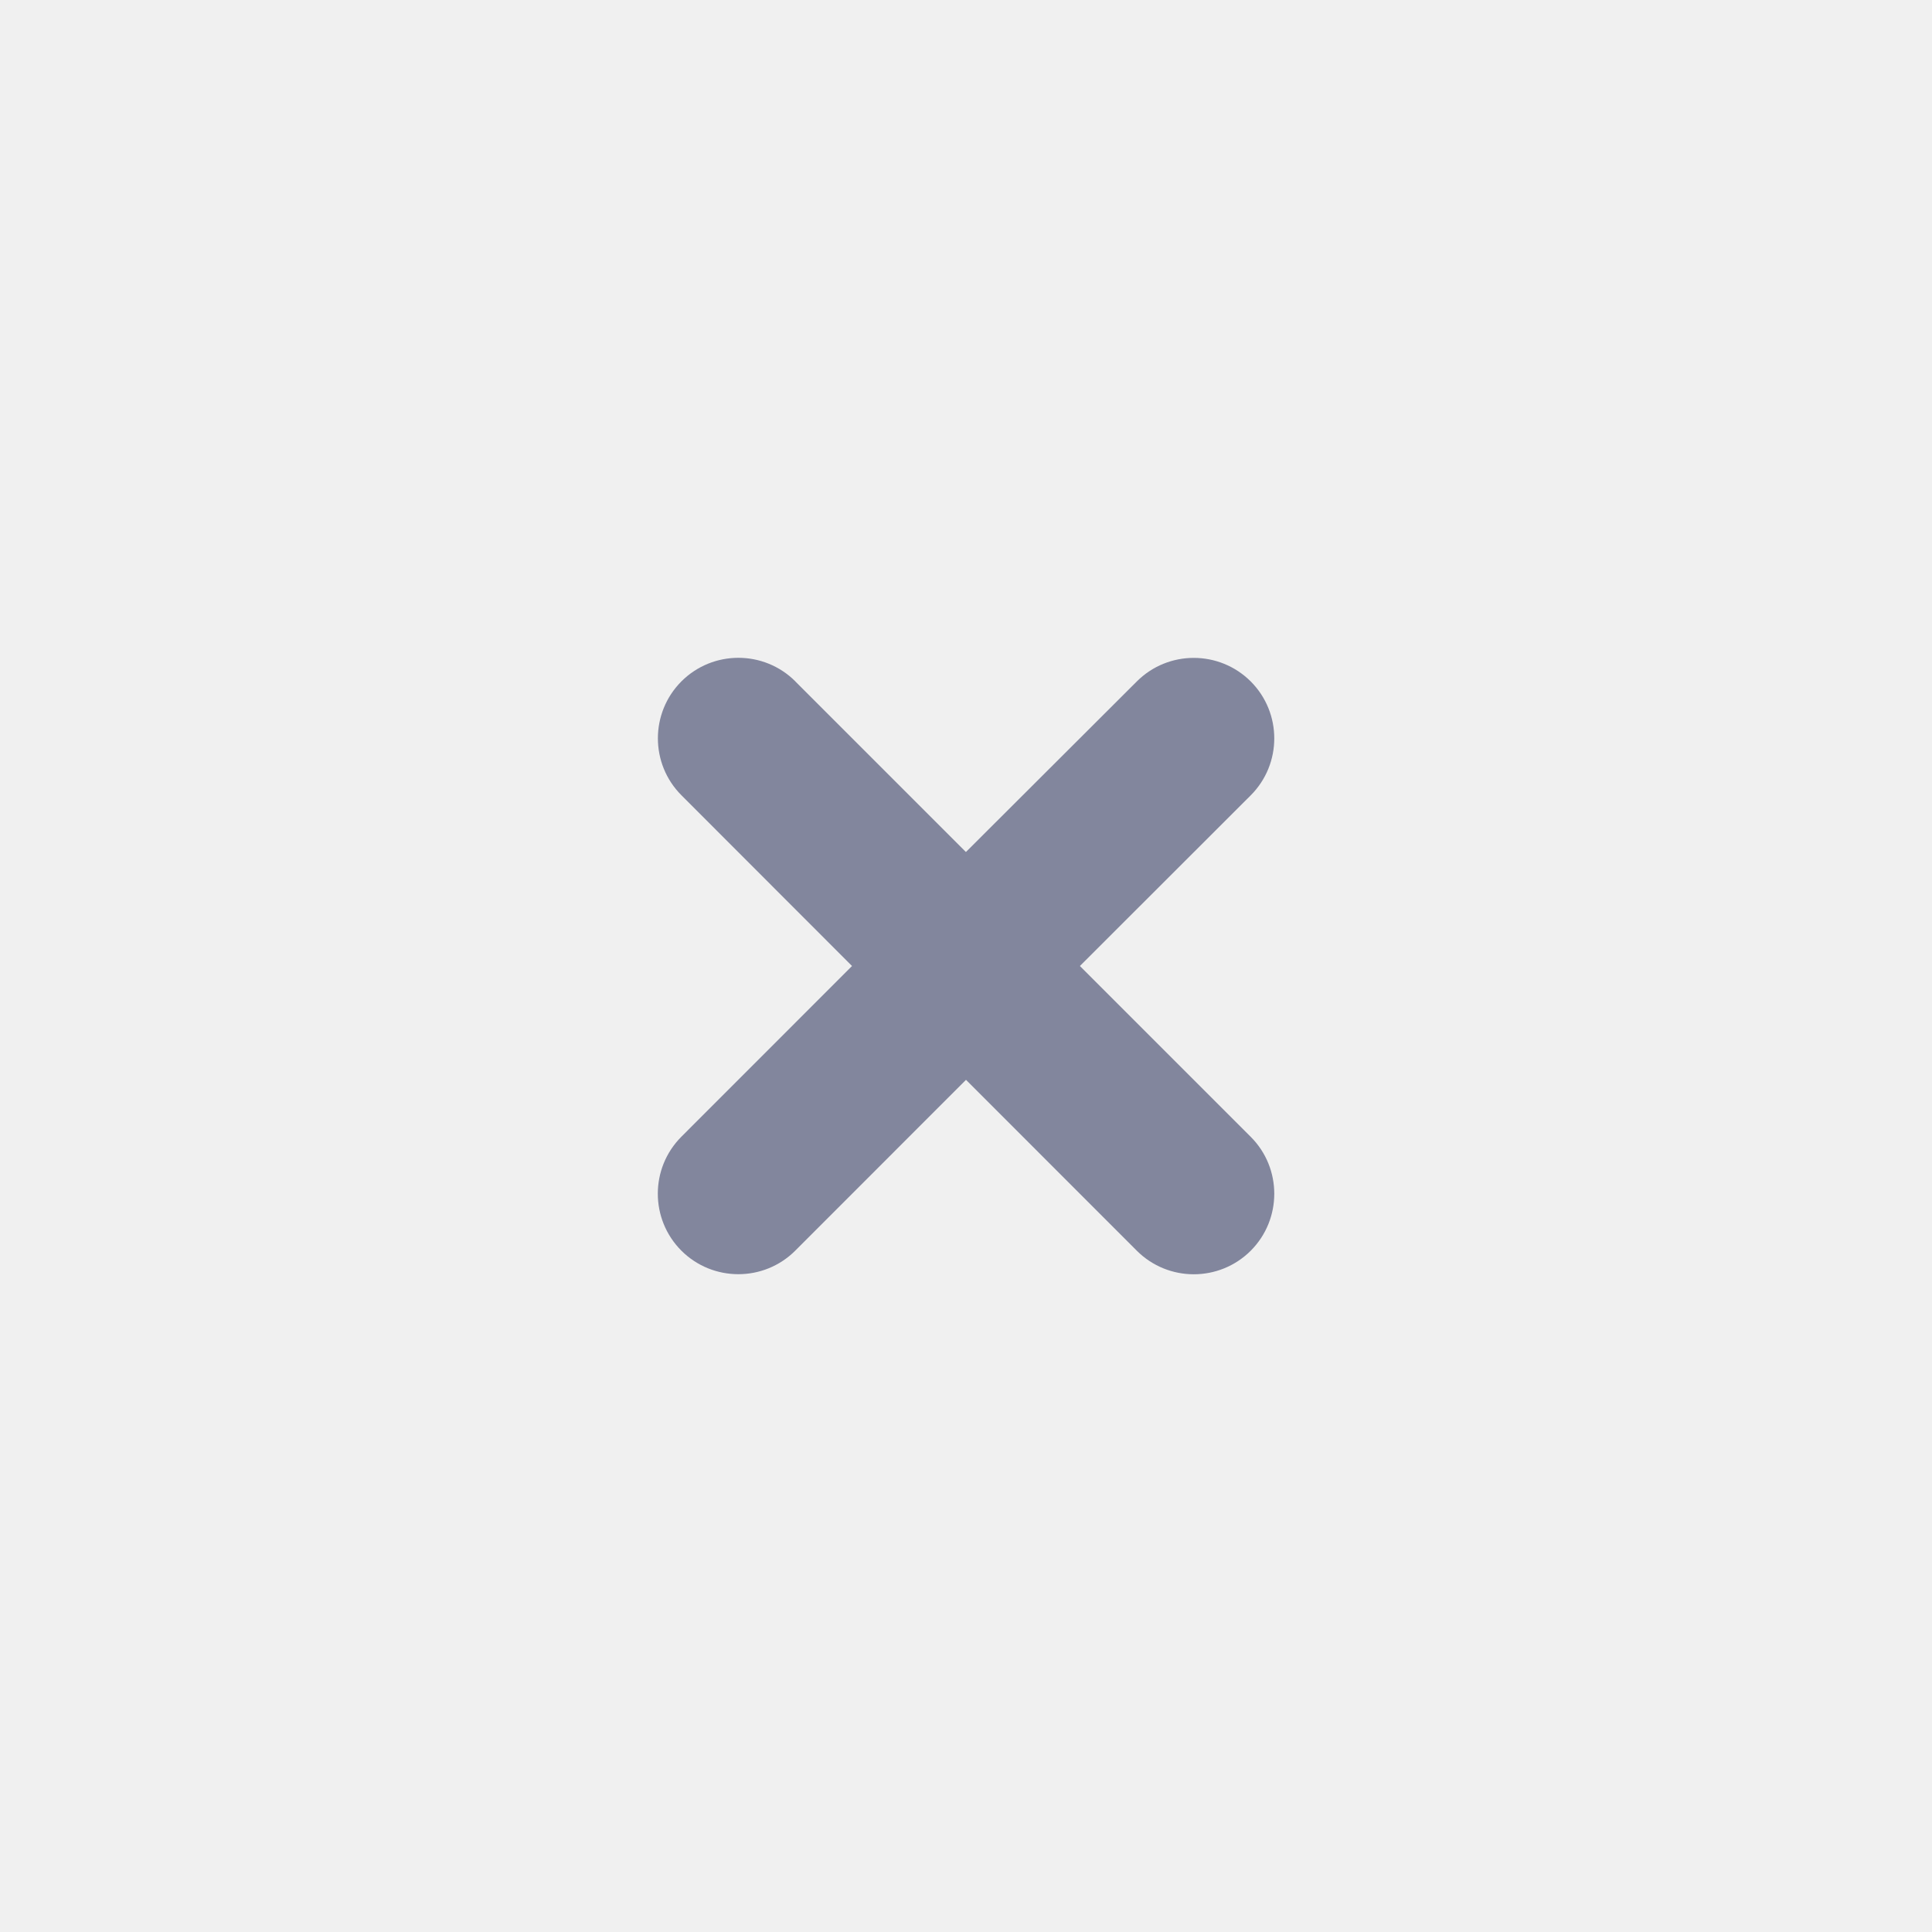
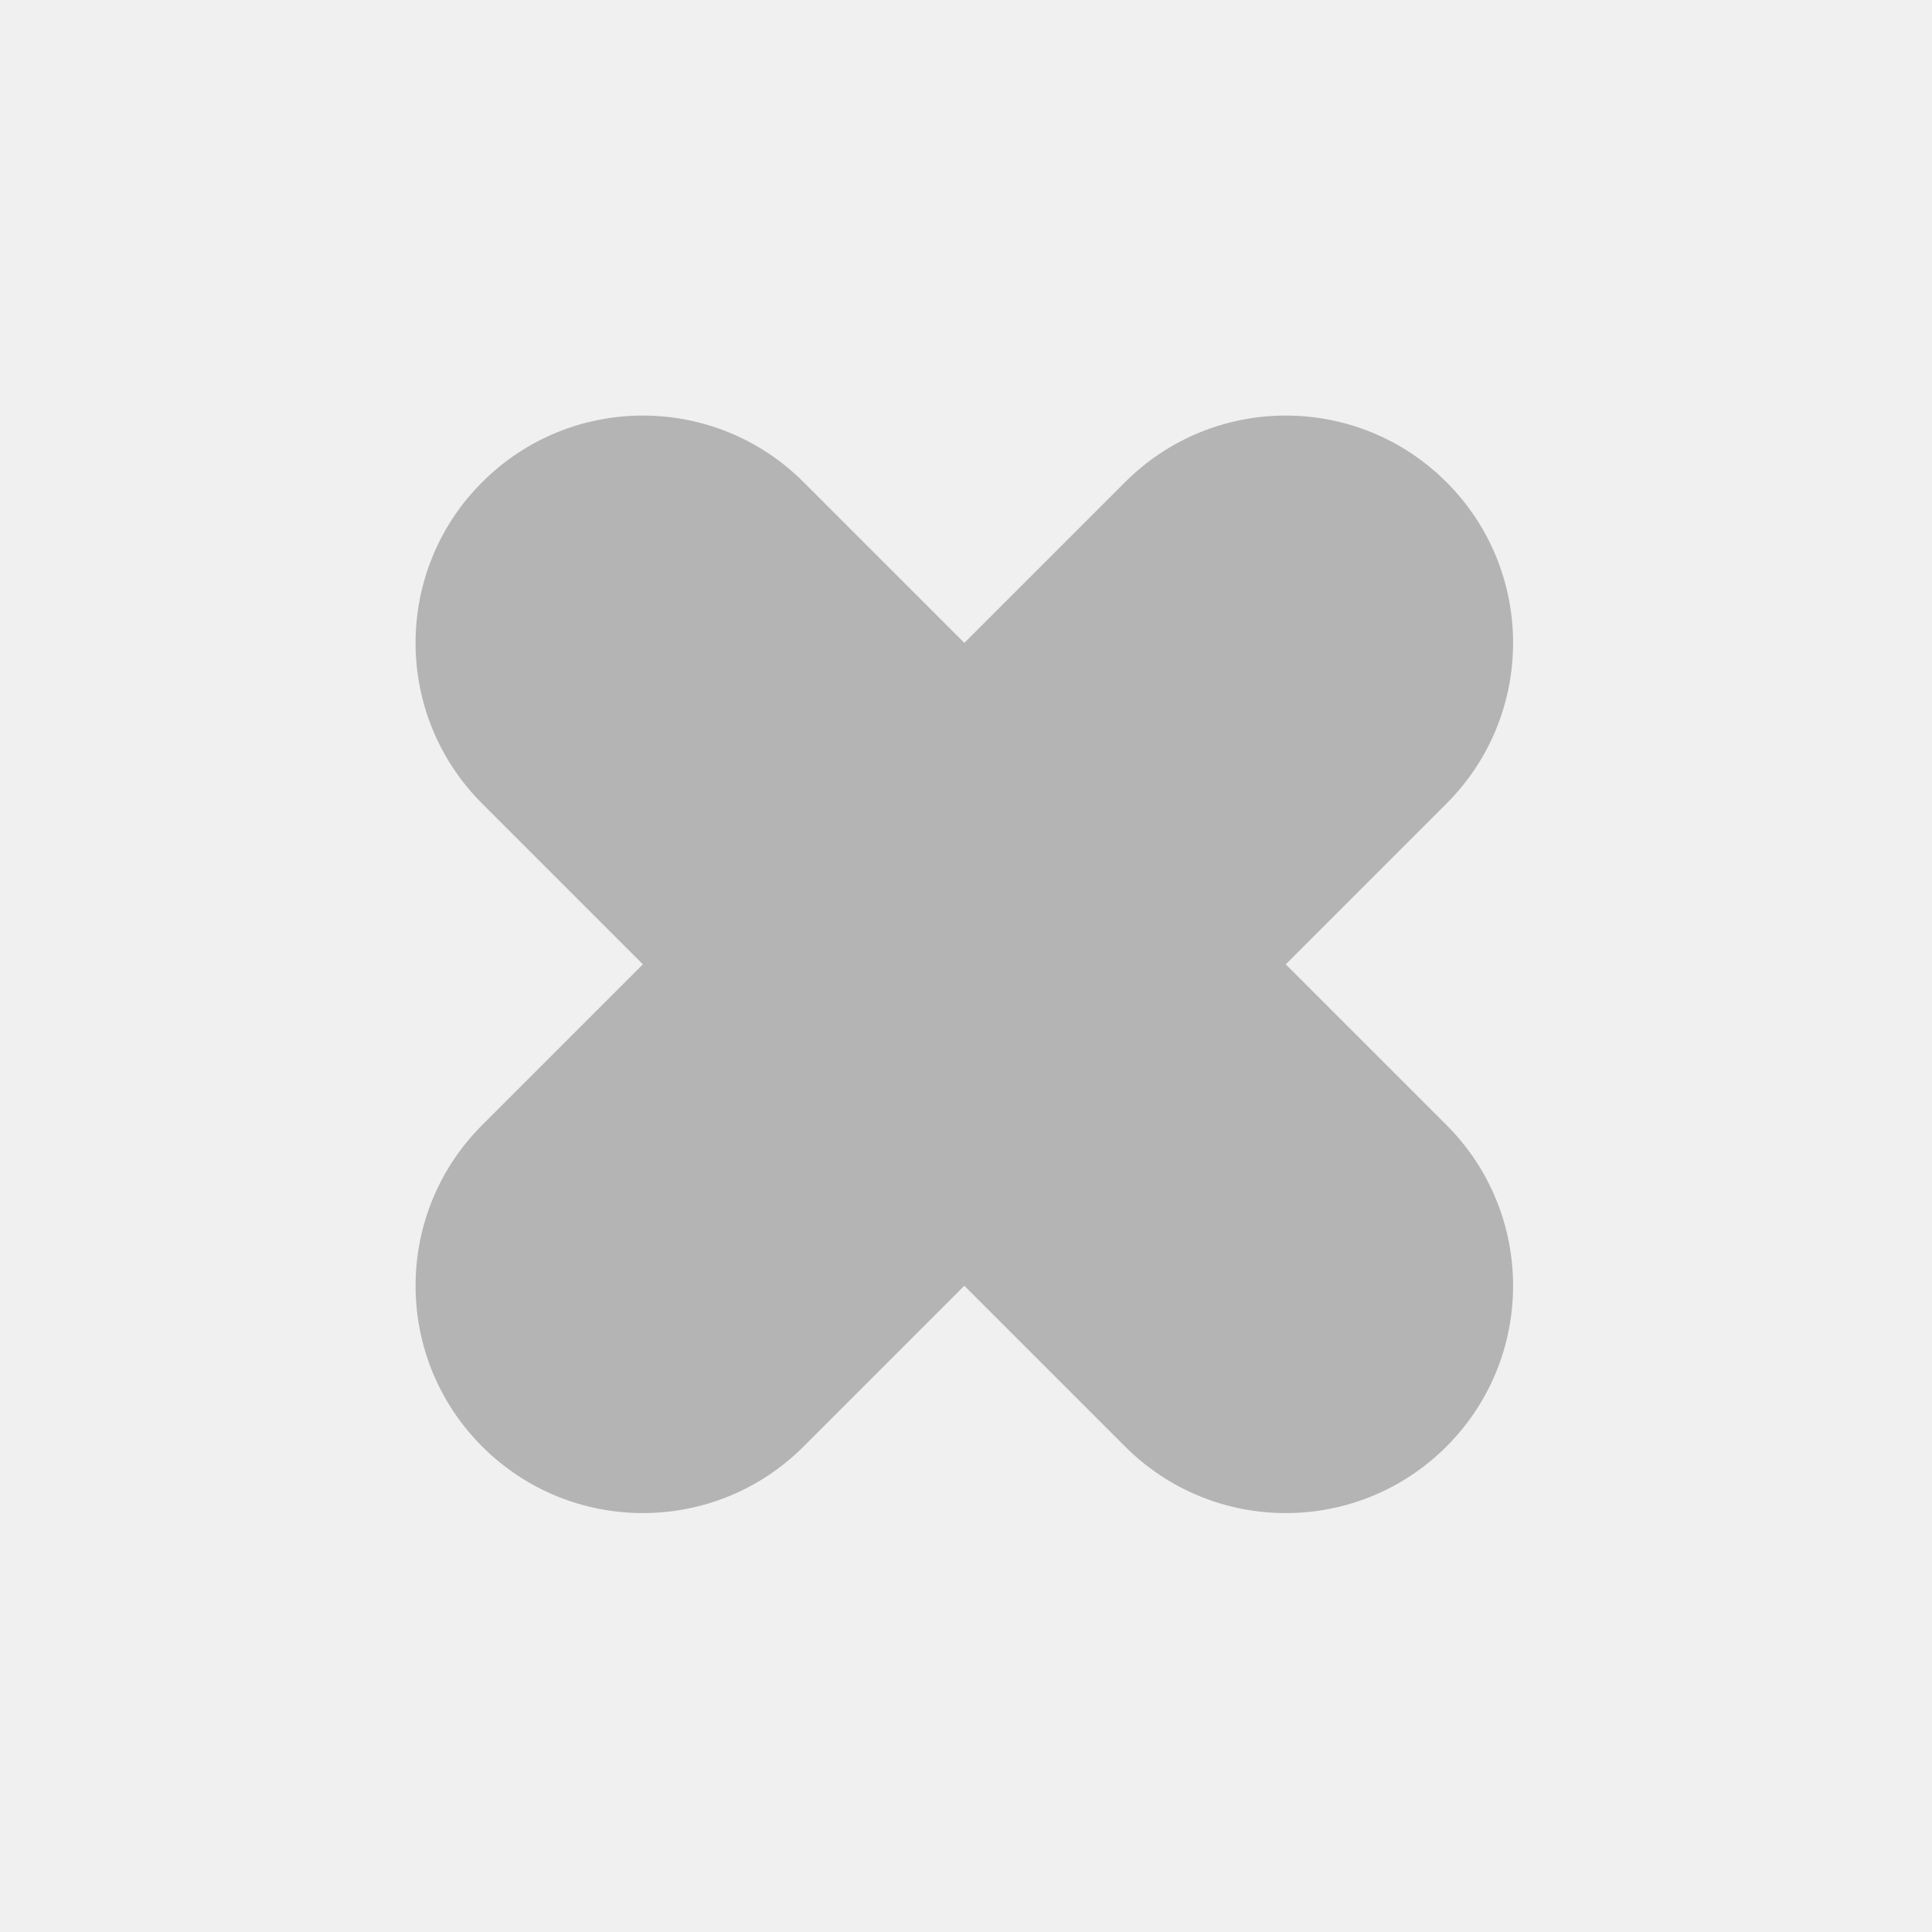
- <svg xmlns="http://www.w3.org/2000/svg" xmlns:xlink="http://www.w3.org/1999/xlink" width="24" height="24" viewBox="0 0 24 24">
-   <defs>
-     <path id="prefix__a" d="M1.879.464l2.12 2.12L6.122.465c.39-.39 1.024-.39 1.415 0 .39.391.39 1.024 0 1.415l-2.122 2.12 2.122 2.122c.39.39.39 1.024 0 1.415-.391.39-1.024.39-1.415 0L4 5.414 1.879 7.536c-.39.39-1.024.39-1.415 0-.39-.391-.39-1.024 0-1.415L2.584 4 .465 1.879c-.39-.39-.39-1.024 0-1.415.391-.39 1.024-.39 1.415 0z" />
-   </defs>
-   <g fill="none" fill-rule="evenodd" transform="translate(8 8)">
-     <mask id="prefix__b" fill="#fff">
-       <use xlink:href="#prefix__a" />
-     </mask>
-     <g fill="#82869D" mask="url(#prefix__b)">
-       <path d="M0 0H24V24H0z" transform="translate(-8 -8)" />
+ <svg xmlns="http://www.w3.org/2000/svg" width="17px" height="17px" viewBox="0 0 17 17" version="1.1">
+   <g id="Page-1" stroke="none" stroke-width="1" fill="none" fill-rule="evenodd" opacity="0.25">
+     <g id="Group-76" transform="translate(8.485281, 8.485281) rotate(-45) translate(-8.485281, -8.485281) translate(2.485281, 2.485281)" fill="#000000">
+       <path d="M6,0 C7.105,-2.02906125e-16 8,0.895 8,2 L8,4 L10,4 C11.105,4 12,4.895 12,6 C12,7.105 11.105,8 10,8 L8,8 L8,10 C8,11.105 7.105,12 6,12 C4.895,12 4,11.105 4,10 L4,8 L2,8 C0.895,8 6.2512947e-16,7.105 4.8985872e-16,6 C3.54587969e-16,4.895 0.895,4 2,4 L4,4 L4,2 C4,0.895 4.895,2.02906125e-16 6,0 Z" id="Combined-Shape" />
    </g>
  </g>
</svg>
